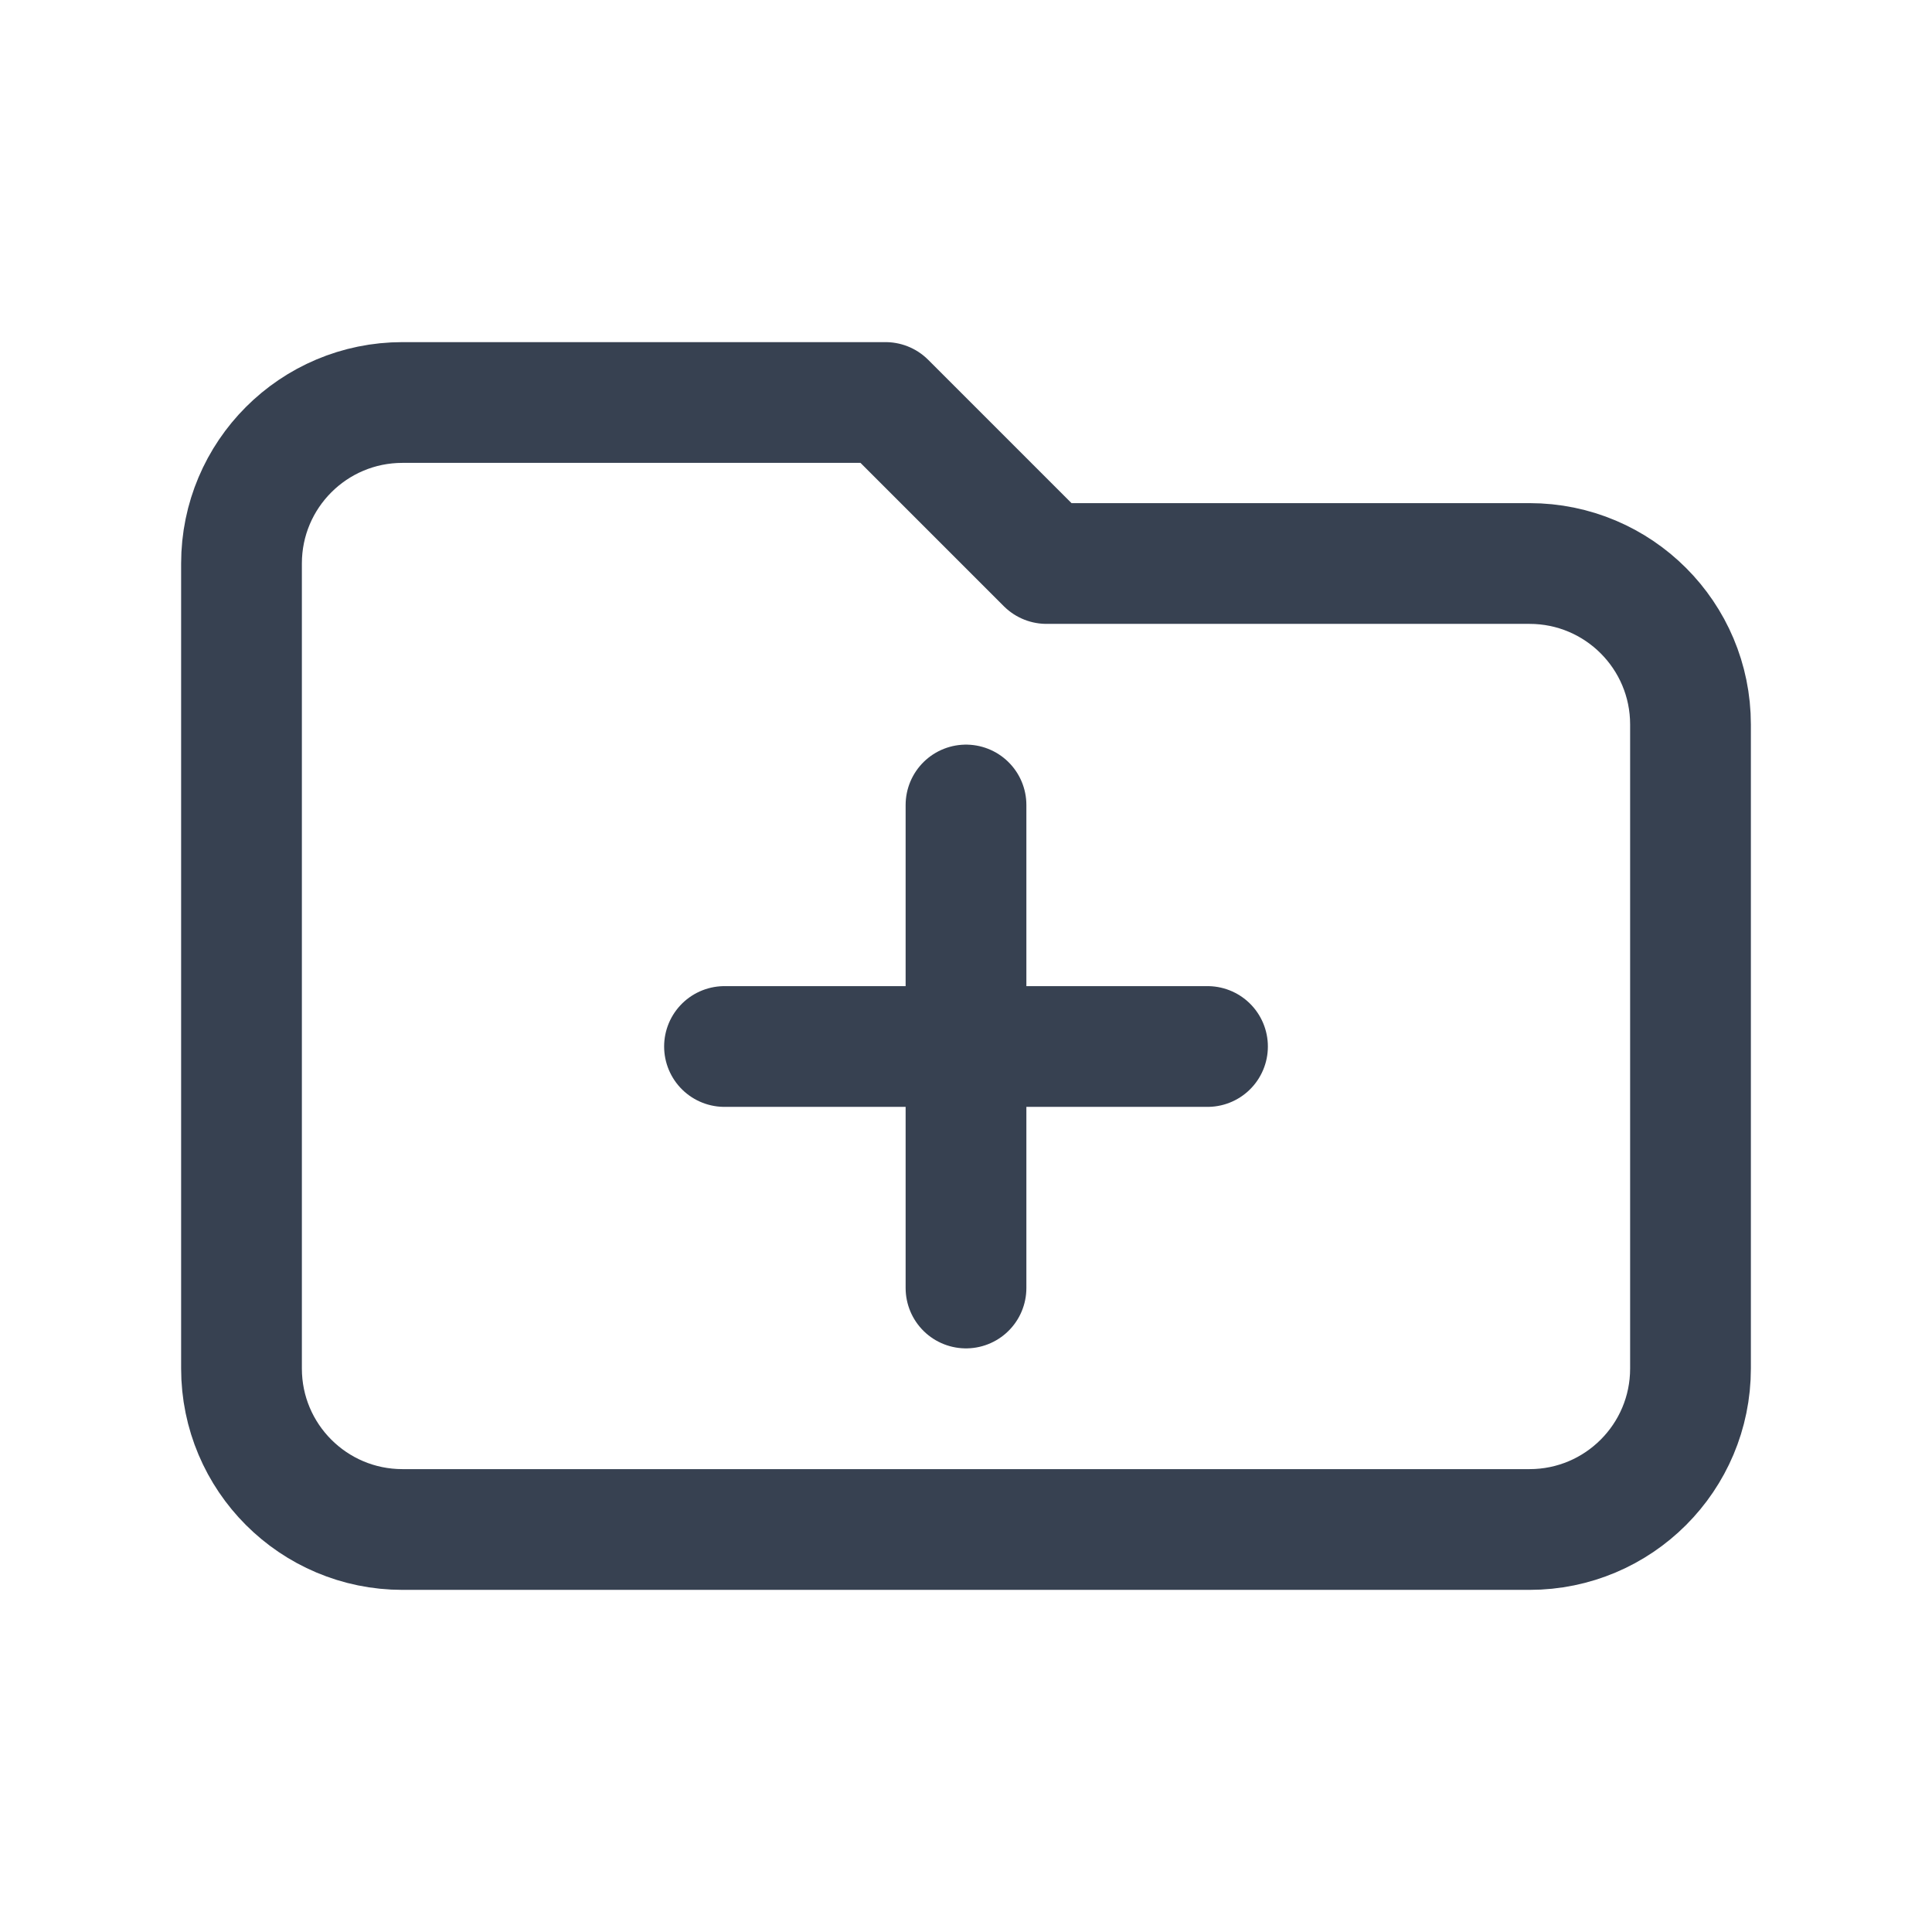
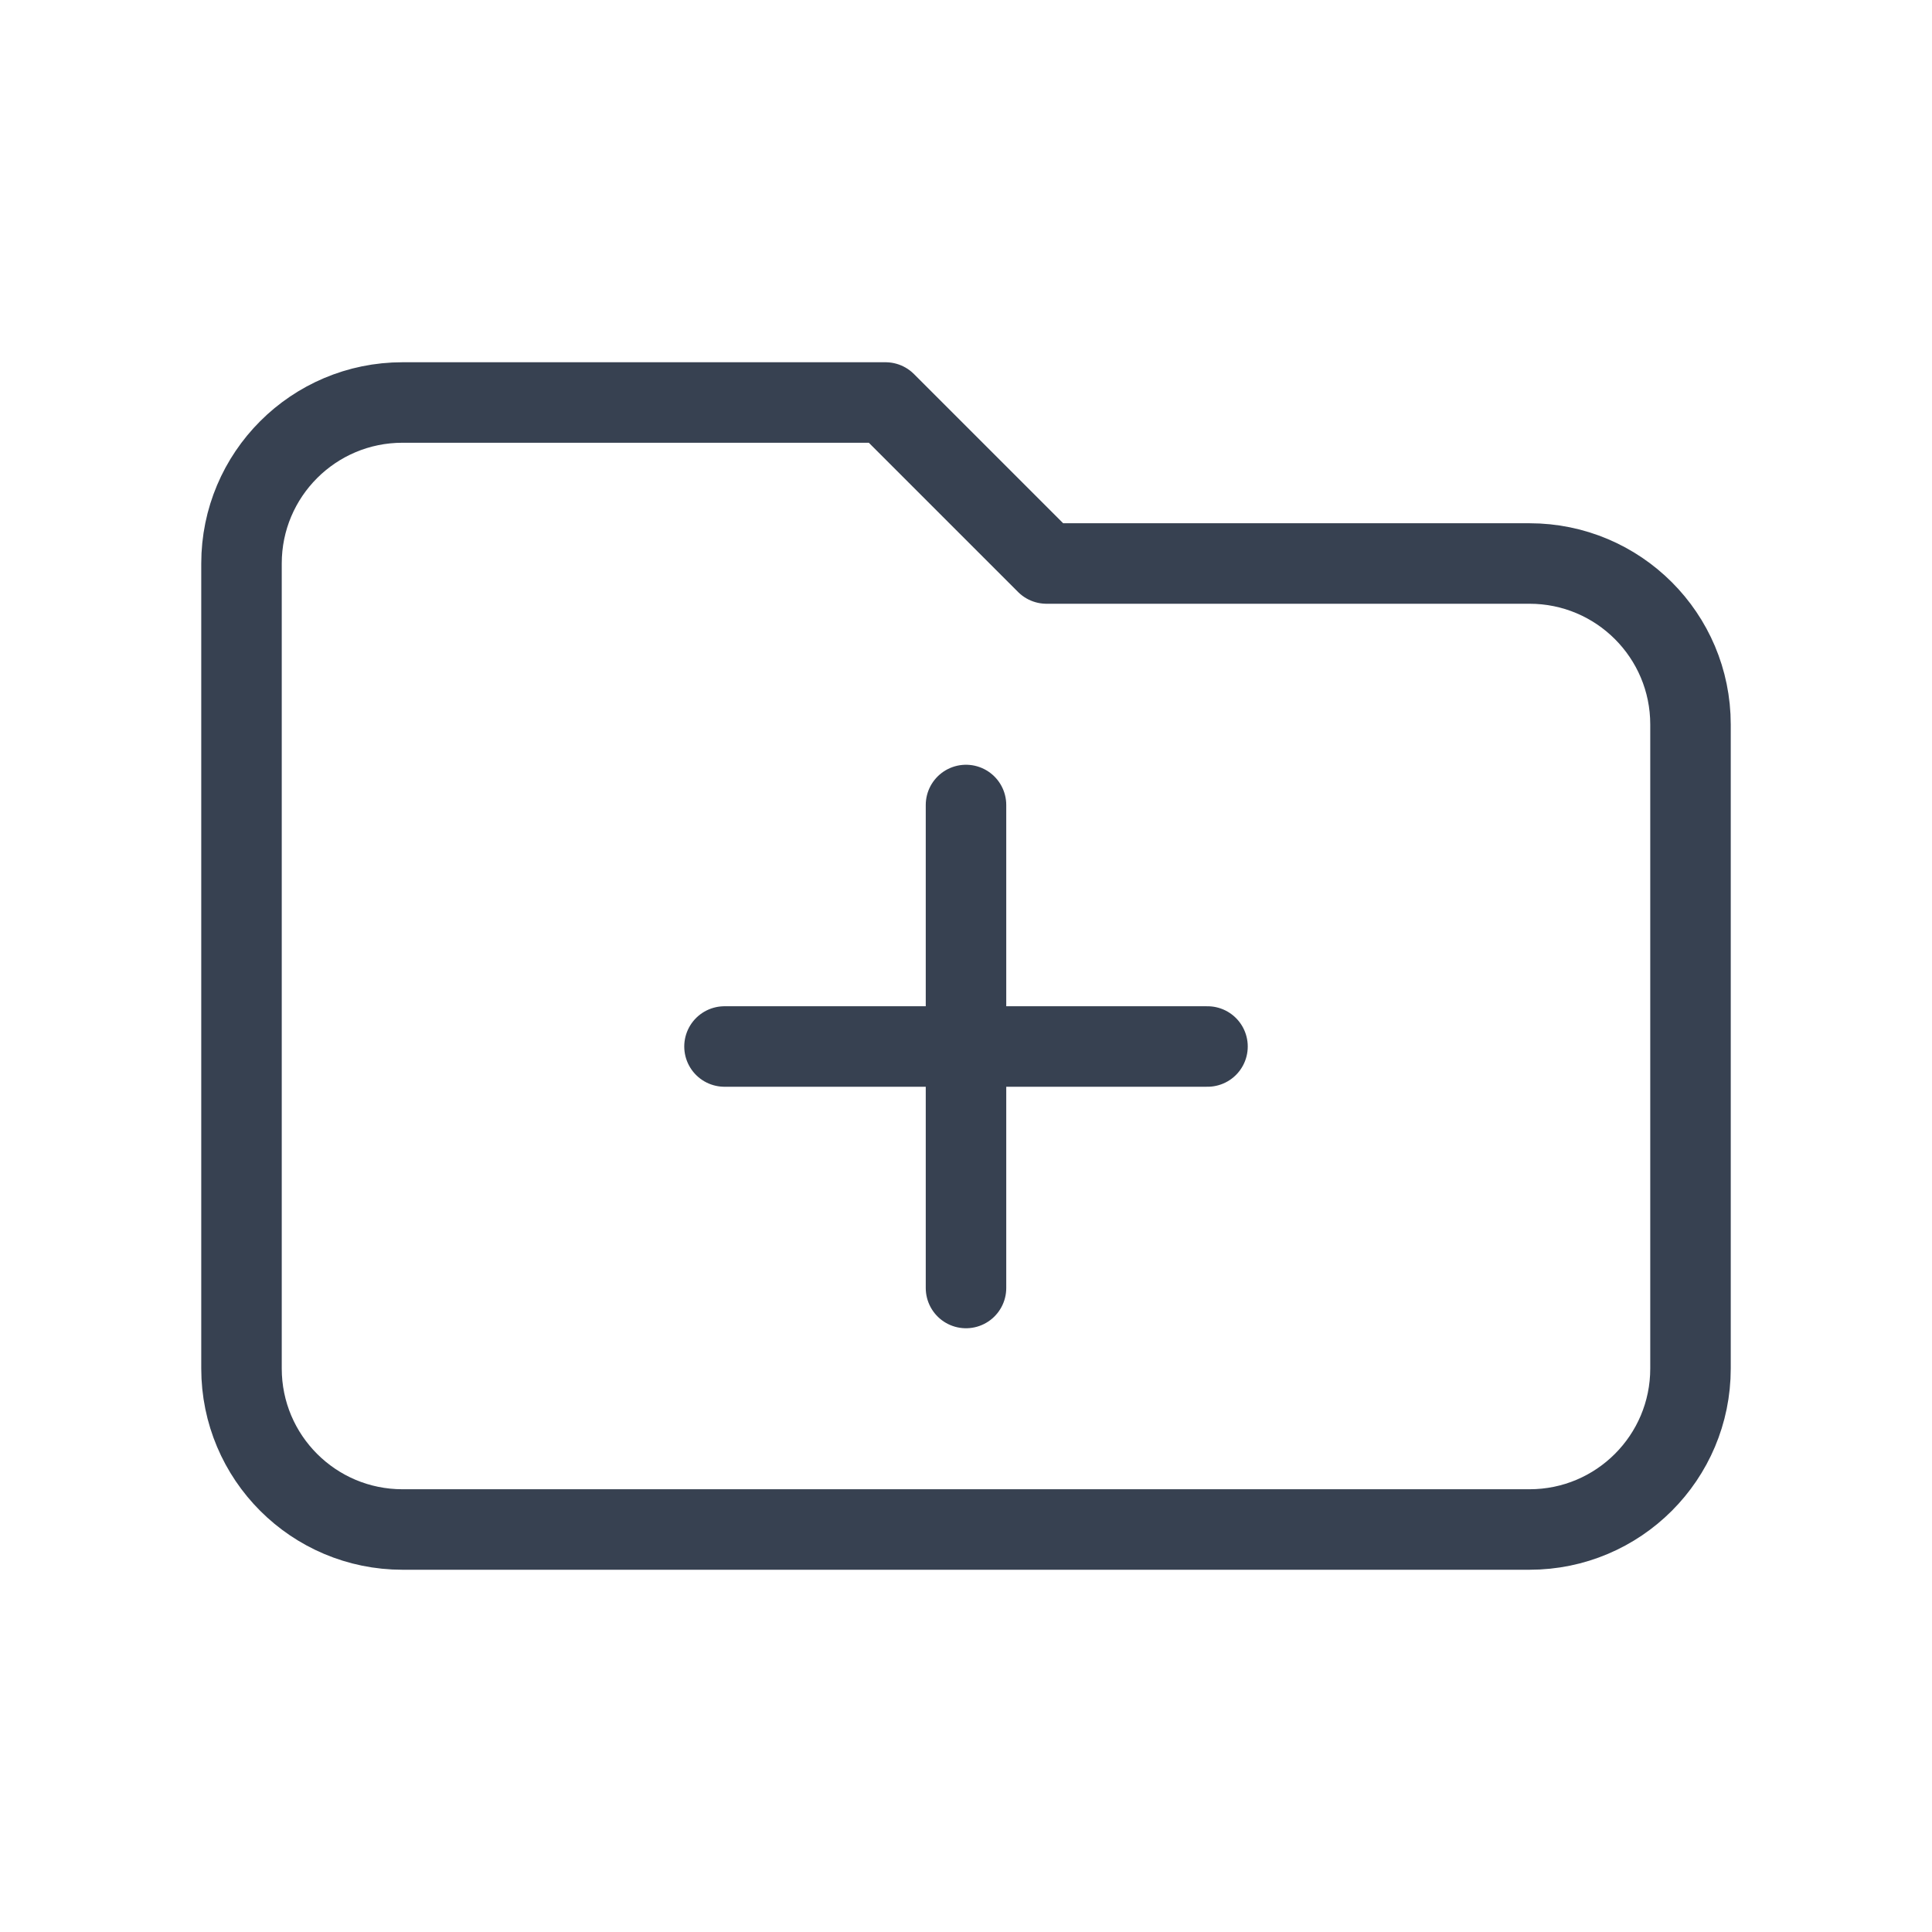
<svg xmlns="http://www.w3.org/2000/svg" width="24" height="24" viewBox="0 0 24 24" fill="none">
-   <path d="M9 13H15M12 10V16M3 17V7C3 5.895 3.895 5 5 5H11L13 7H19C20.105 7 21 7.895 21 9V17C21 18.105 20.105 19 19 19H5C3.895 19 3 18.105 3 17Z" stroke="#374151" stroke-width="1.5" stroke-linecap="round" stroke-linejoin="round" />
+   <path d="M9 13H15M12 10V16M3 17V7C3 5.895 3.895 5 5 5H11L13 7H19C20.105 7 21 7.895 21 9V17C21 18.105 20.105 19 19 19H5C3.895 19 3 18.105 3 17Z" stroke="#374151" stroke-width="1" stroke-linecap="round" stroke-linejoin="round" />
</svg>
